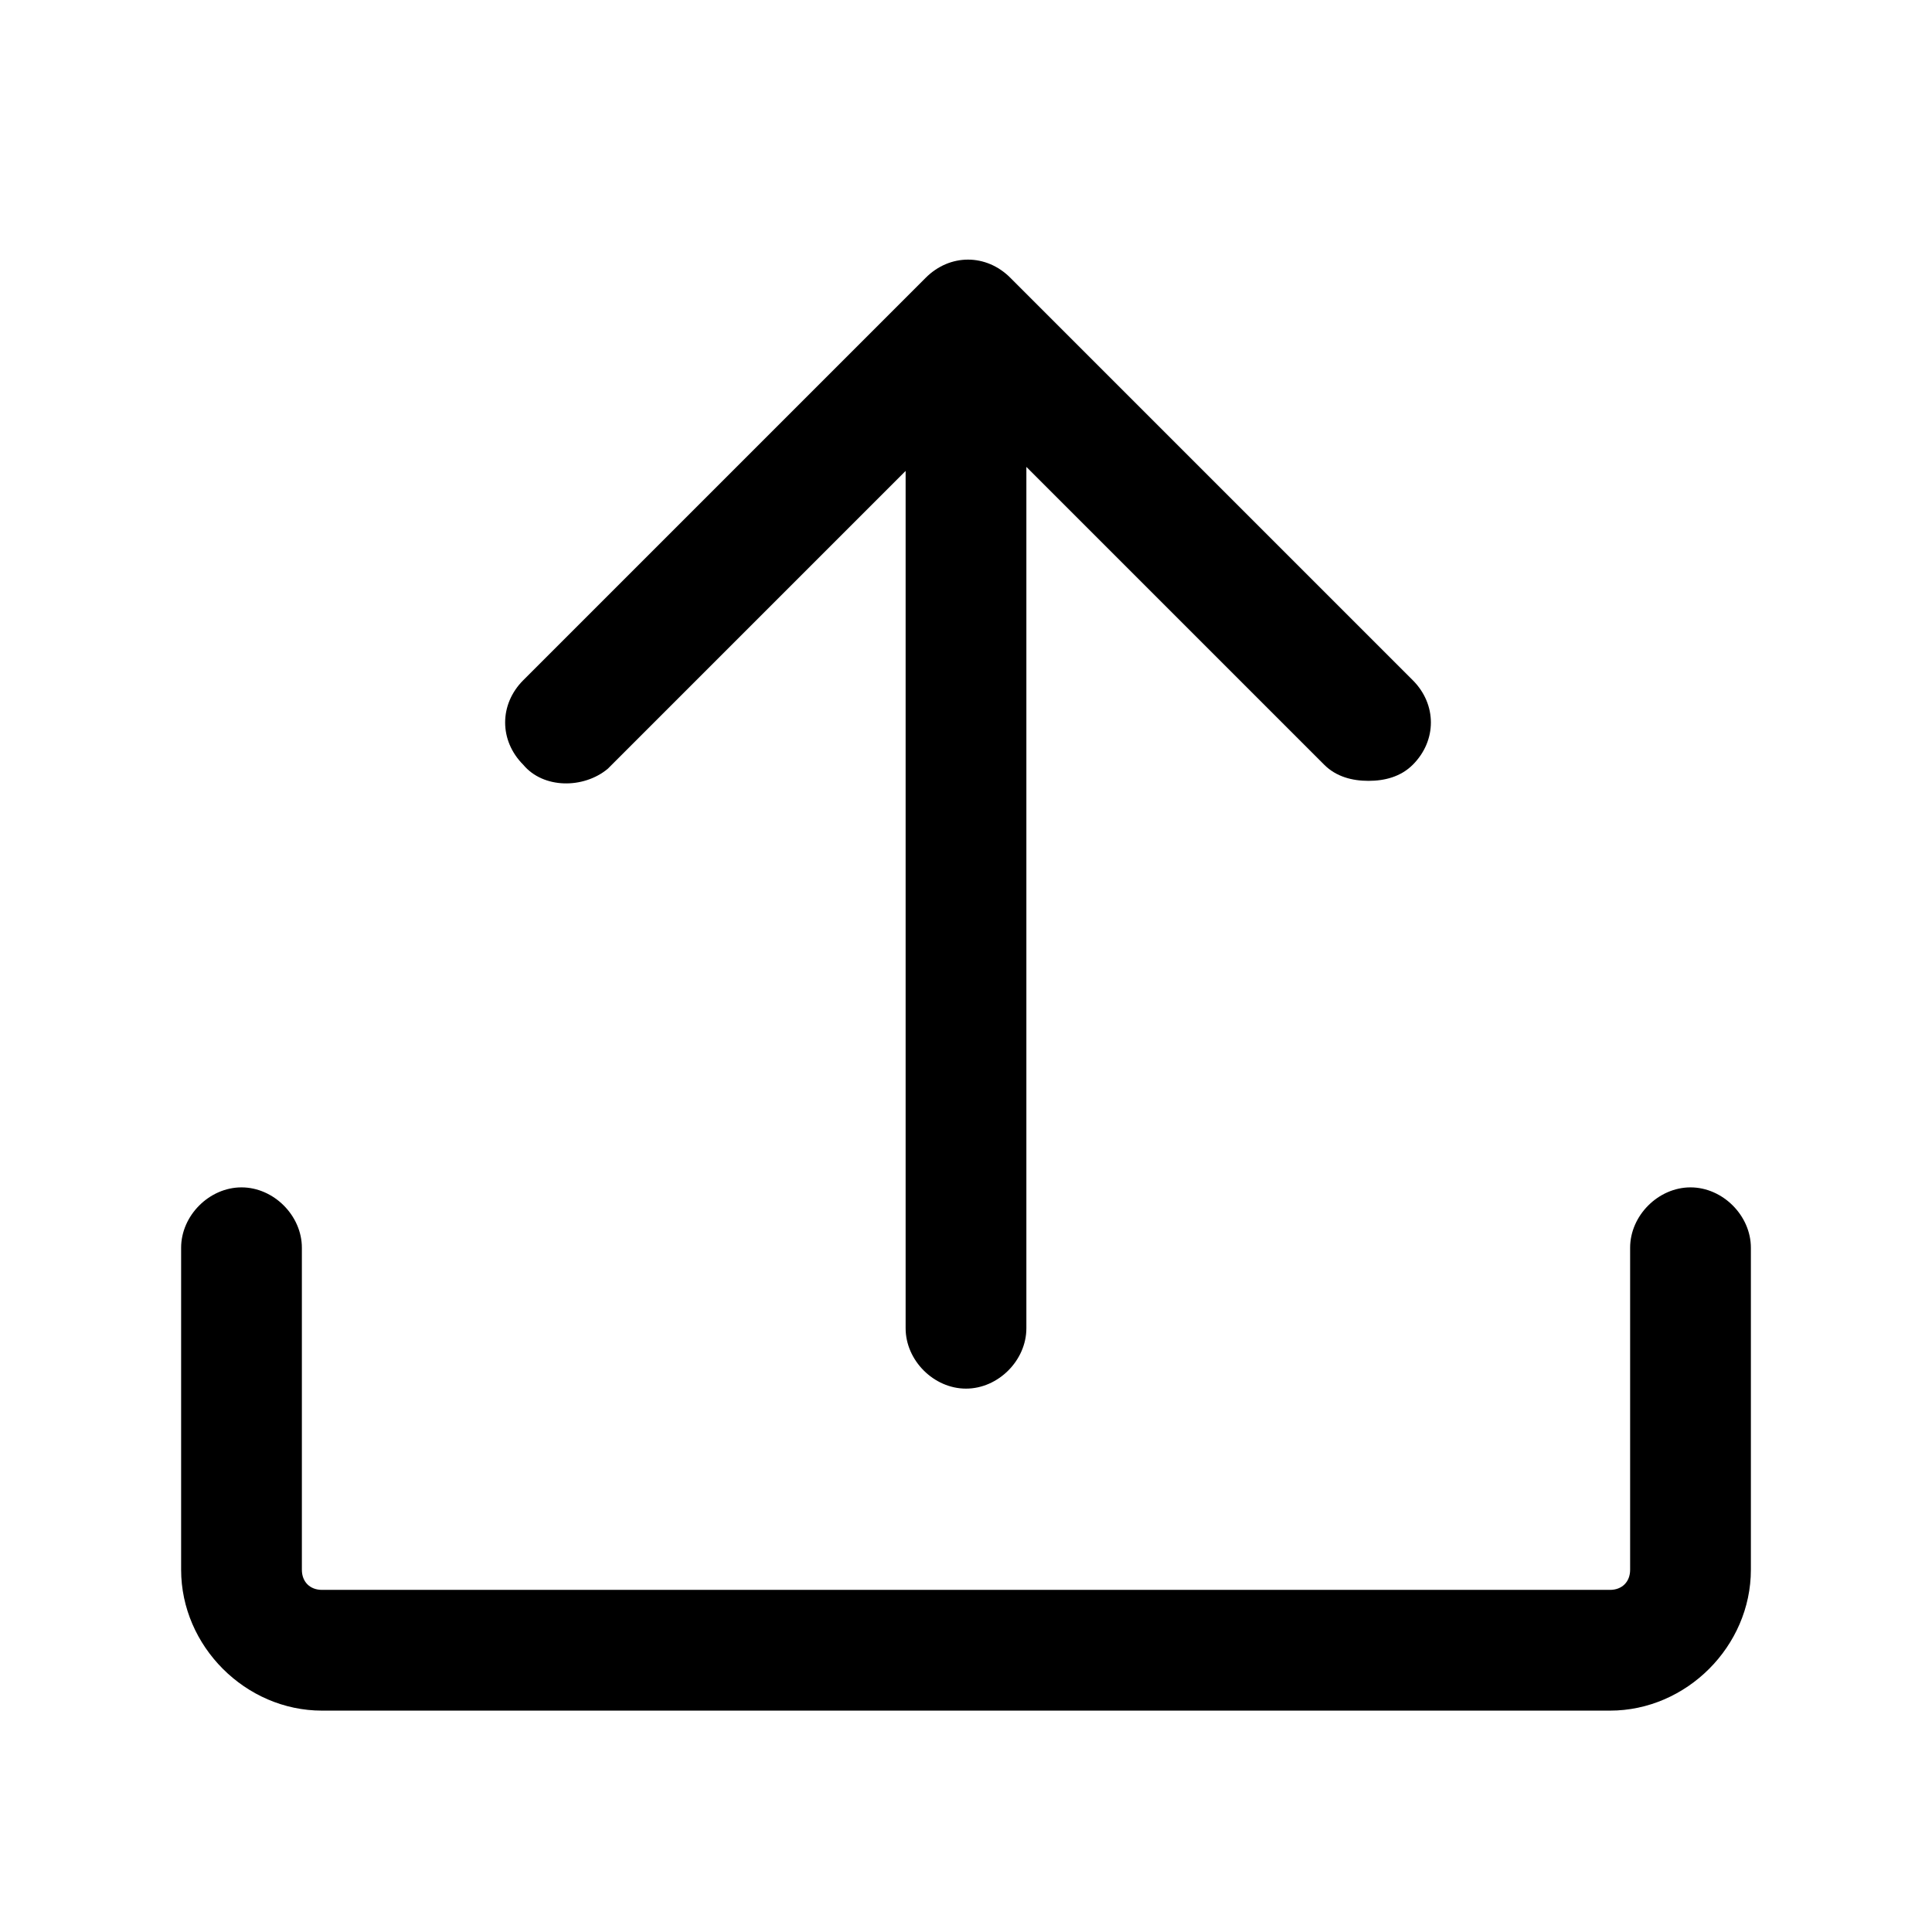
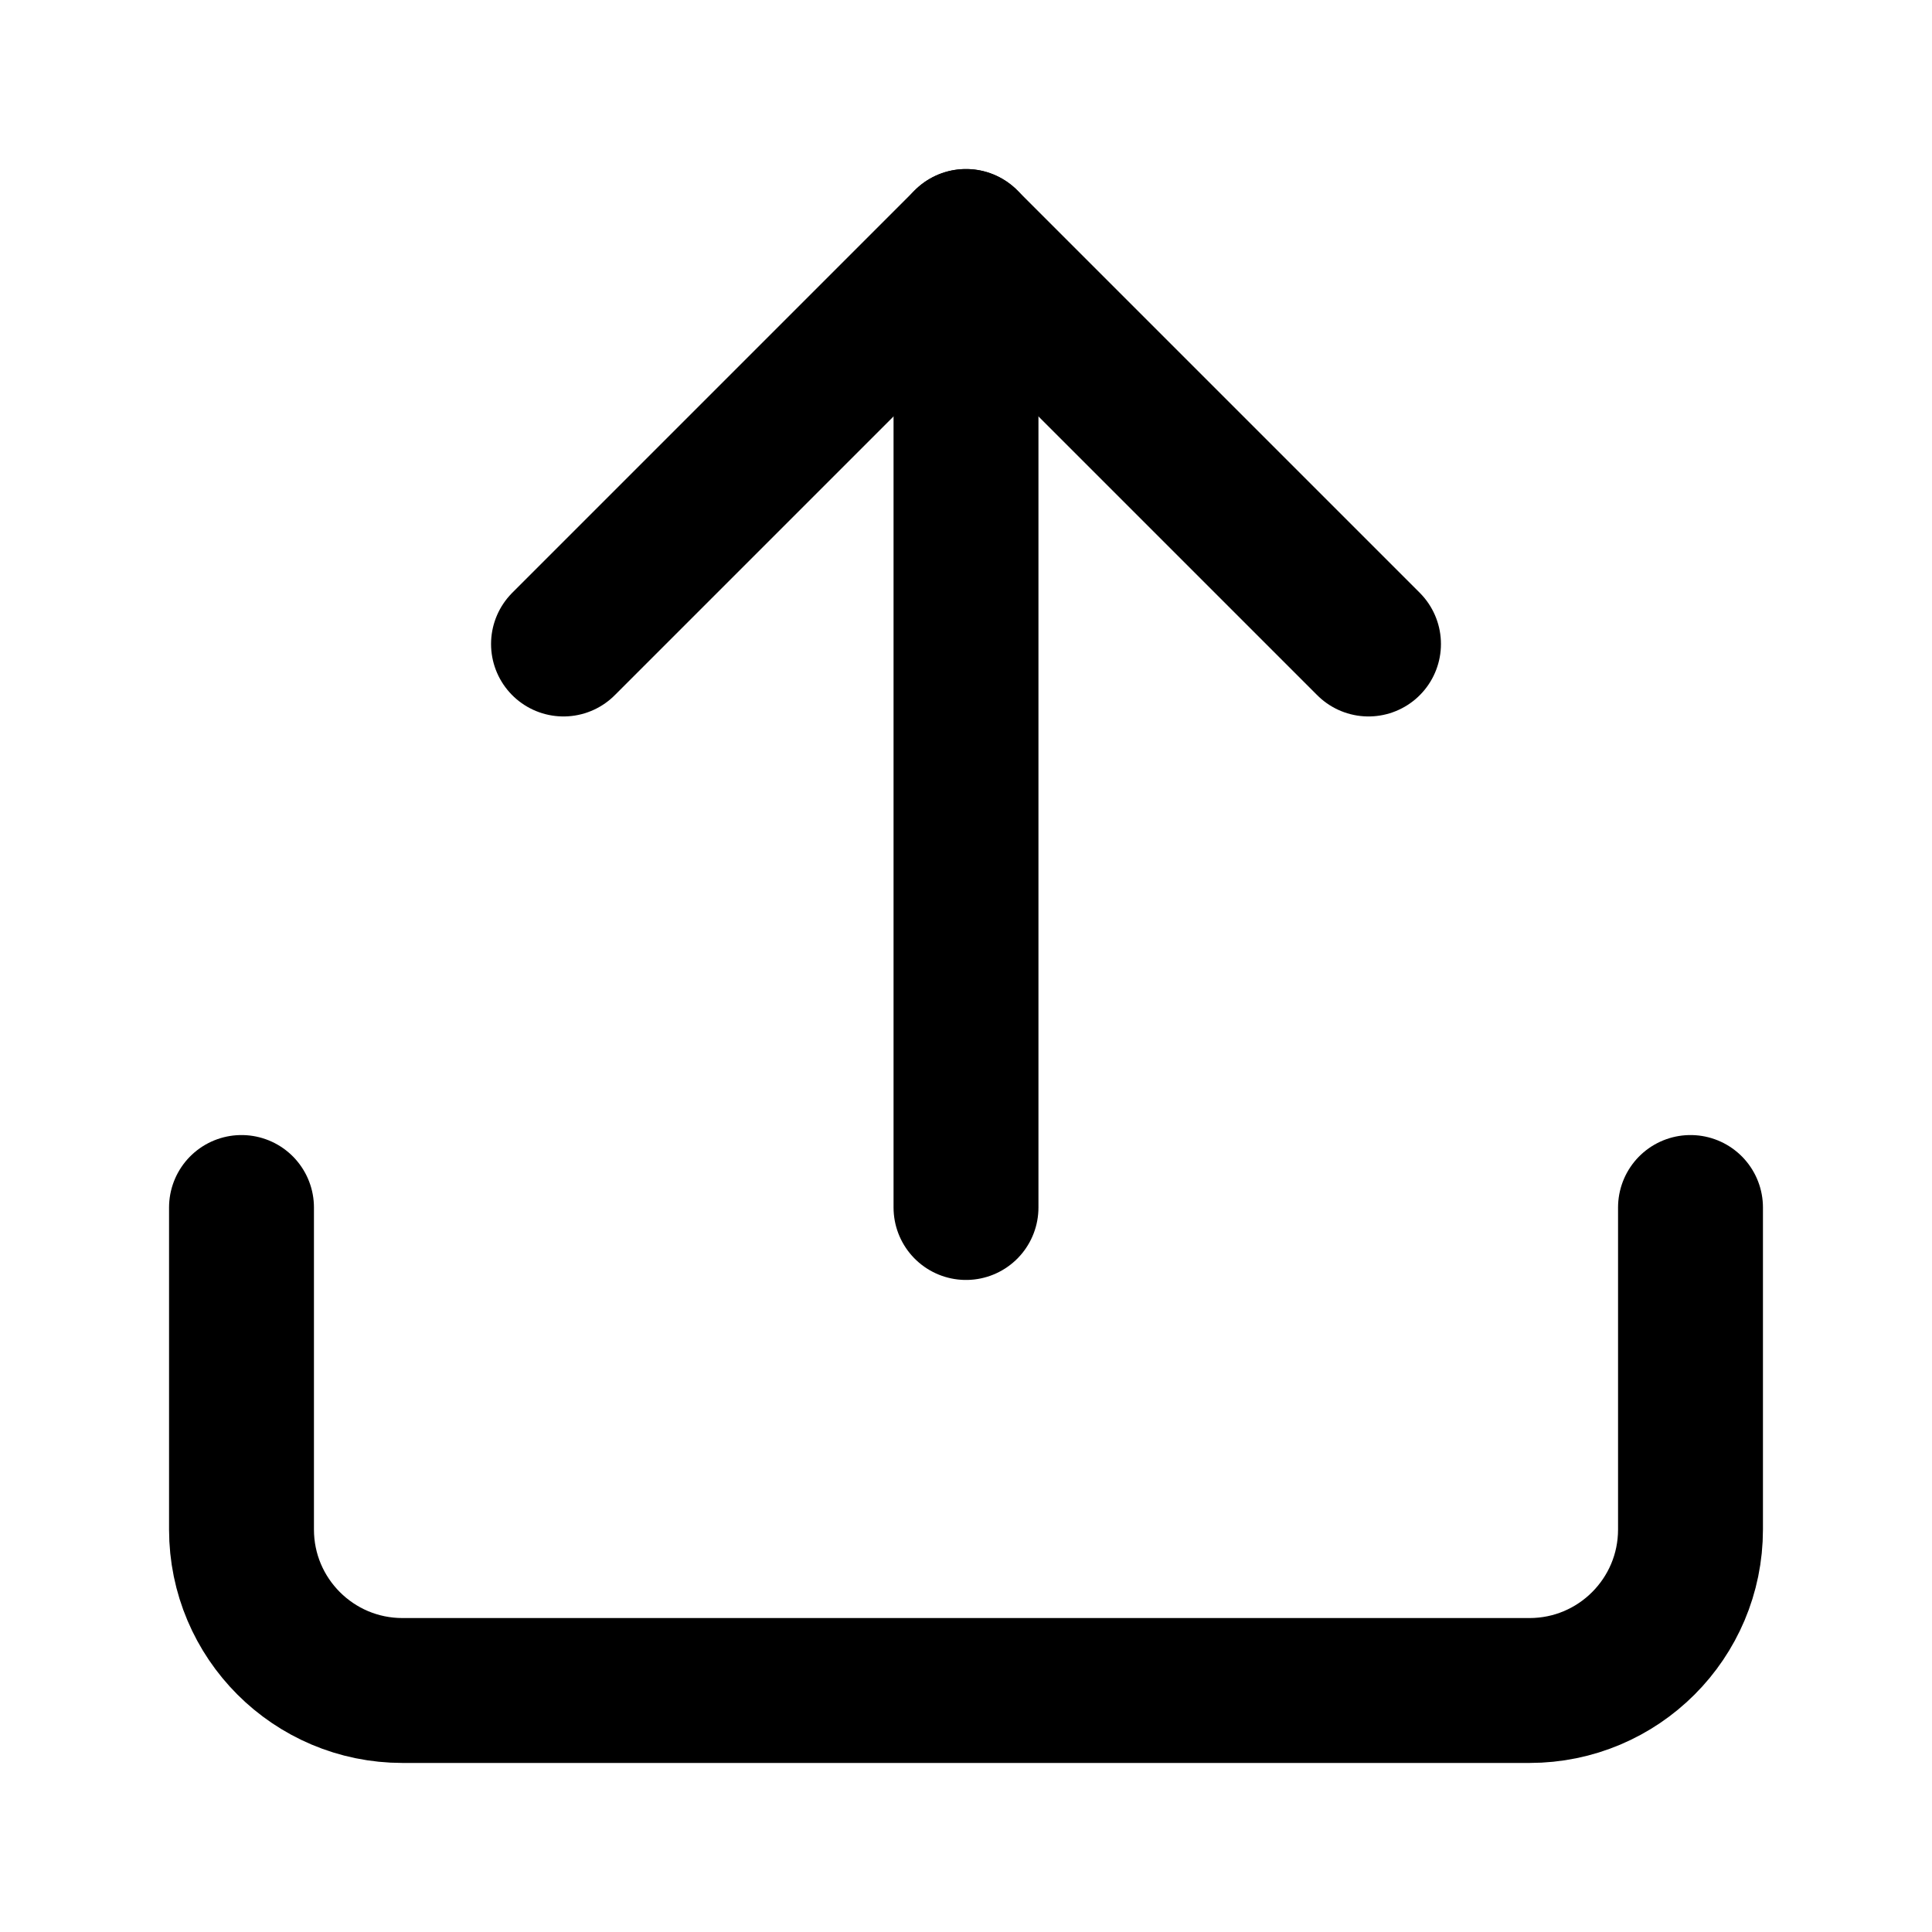
- <svg xmlns="http://www.w3.org/2000/svg" t="1783403820579" class="icon" viewBox="0 0 1024 1024" version="1.1" p-id="4029" width="200" height="200">
-   <path d="M896 629.333c-17.067 0-32 14.933-32 32v170.667c0 6.4-4.267 10.667-10.667 10.667H170.667c-6.4 0-10.667-4.267-10.667-10.667v-170.667c0-17.067-14.933-32-32-32s-32 14.933-32 32v170.667c0 40.533 34.133 74.667 74.667 74.667h682.667c40.533 0 74.667-34.133 74.667-74.667v-170.667c0-17.067-14.933-32-32-32z" fill="currentColor" p-id="4030" />
-   <path d="M322.133 407.467l157.867-157.867V704c0 17.067 14.933 32 32 32s32-14.933 32-32V247.467l157.867 157.867c6.4 6.4 14.933 8.533 23.467 8.533s17.067-2.133 23.467-8.533c12.8-12.8 12.8-32 0-44.8l-213.333-213.333c-12.8-12.8-32-12.8-44.8 0l-213.333 213.333c-12.8 12.8-12.8 32 0 44.8 10.667 12.8 32 12.8 44.8 2.133z" fill="currentColor" p-id="4031" />
+ <svg xmlns="http://www.w3.org/2000/svg" viewBox="0 0 24 24" fill="none" stroke="currentColor" stroke-width="1.8" stroke-linecap="round" stroke-linejoin="round">
+   <path d="M21 15v4a2 2 0 0 1-2 2H5a2 2 0 0 1-2-2v-4" />
+   <path d="m17 8-5-5-5 5" />
+   <path d="M12 3v12" />
</svg>
